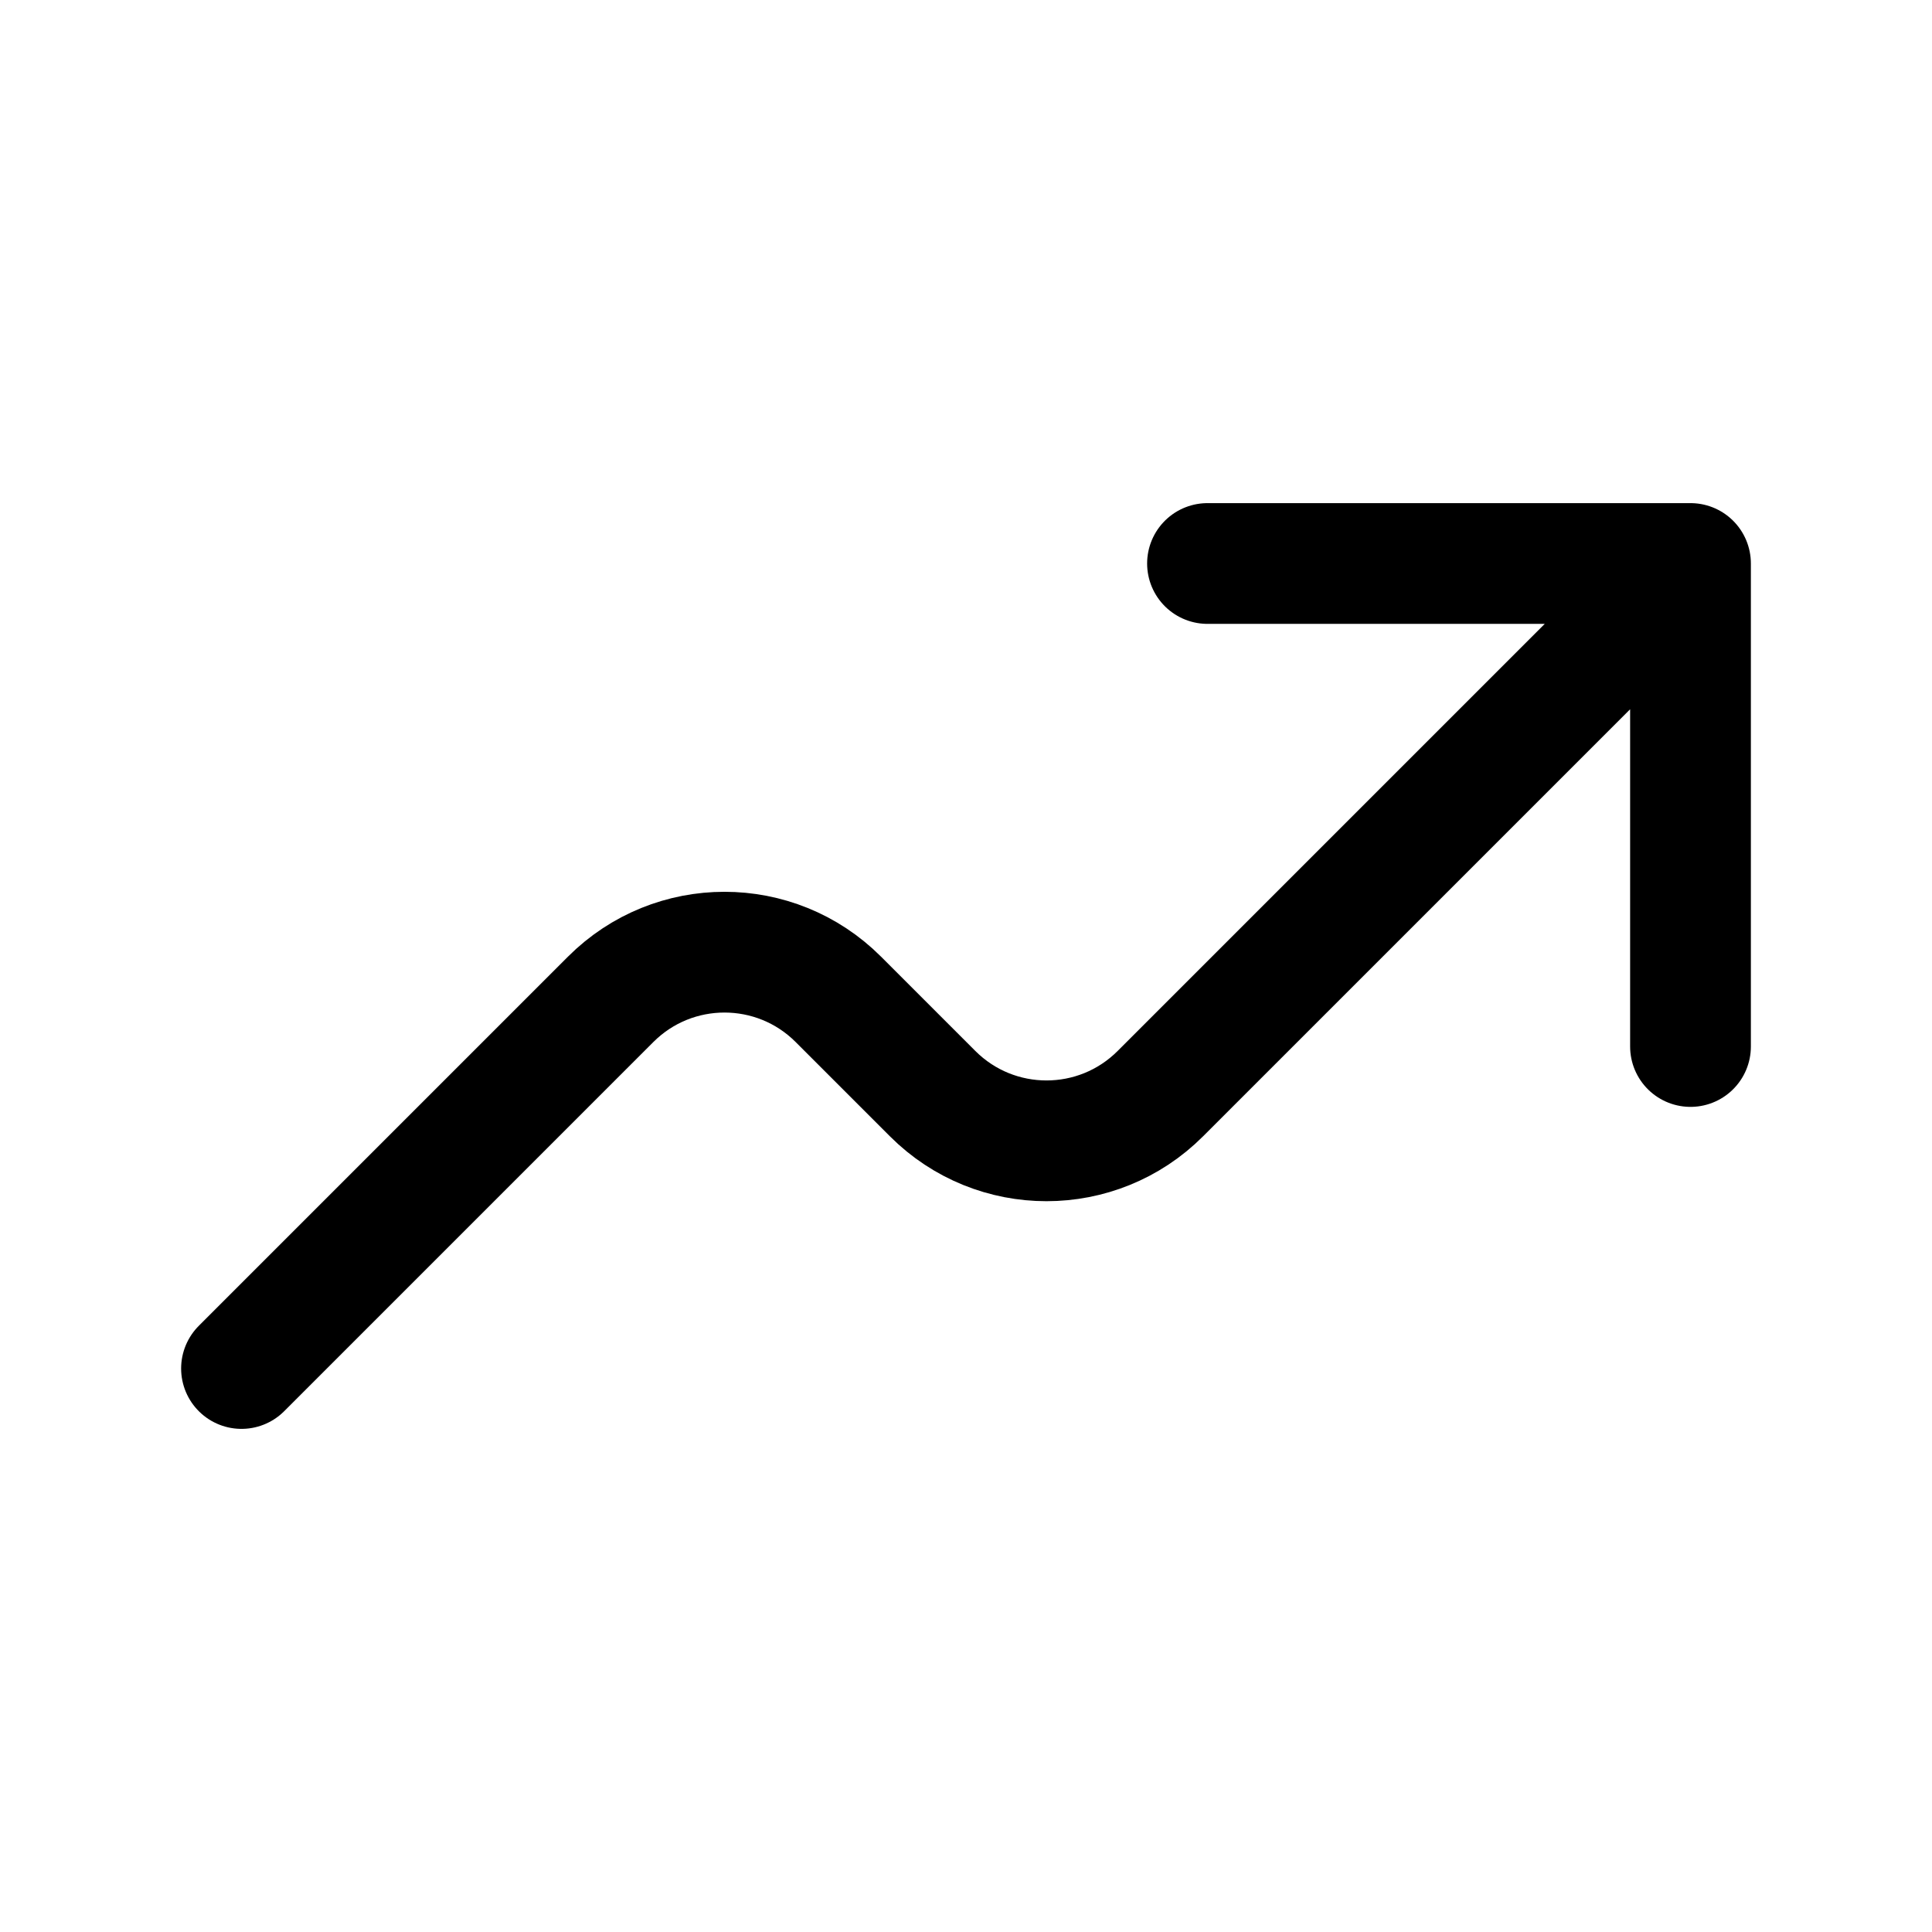
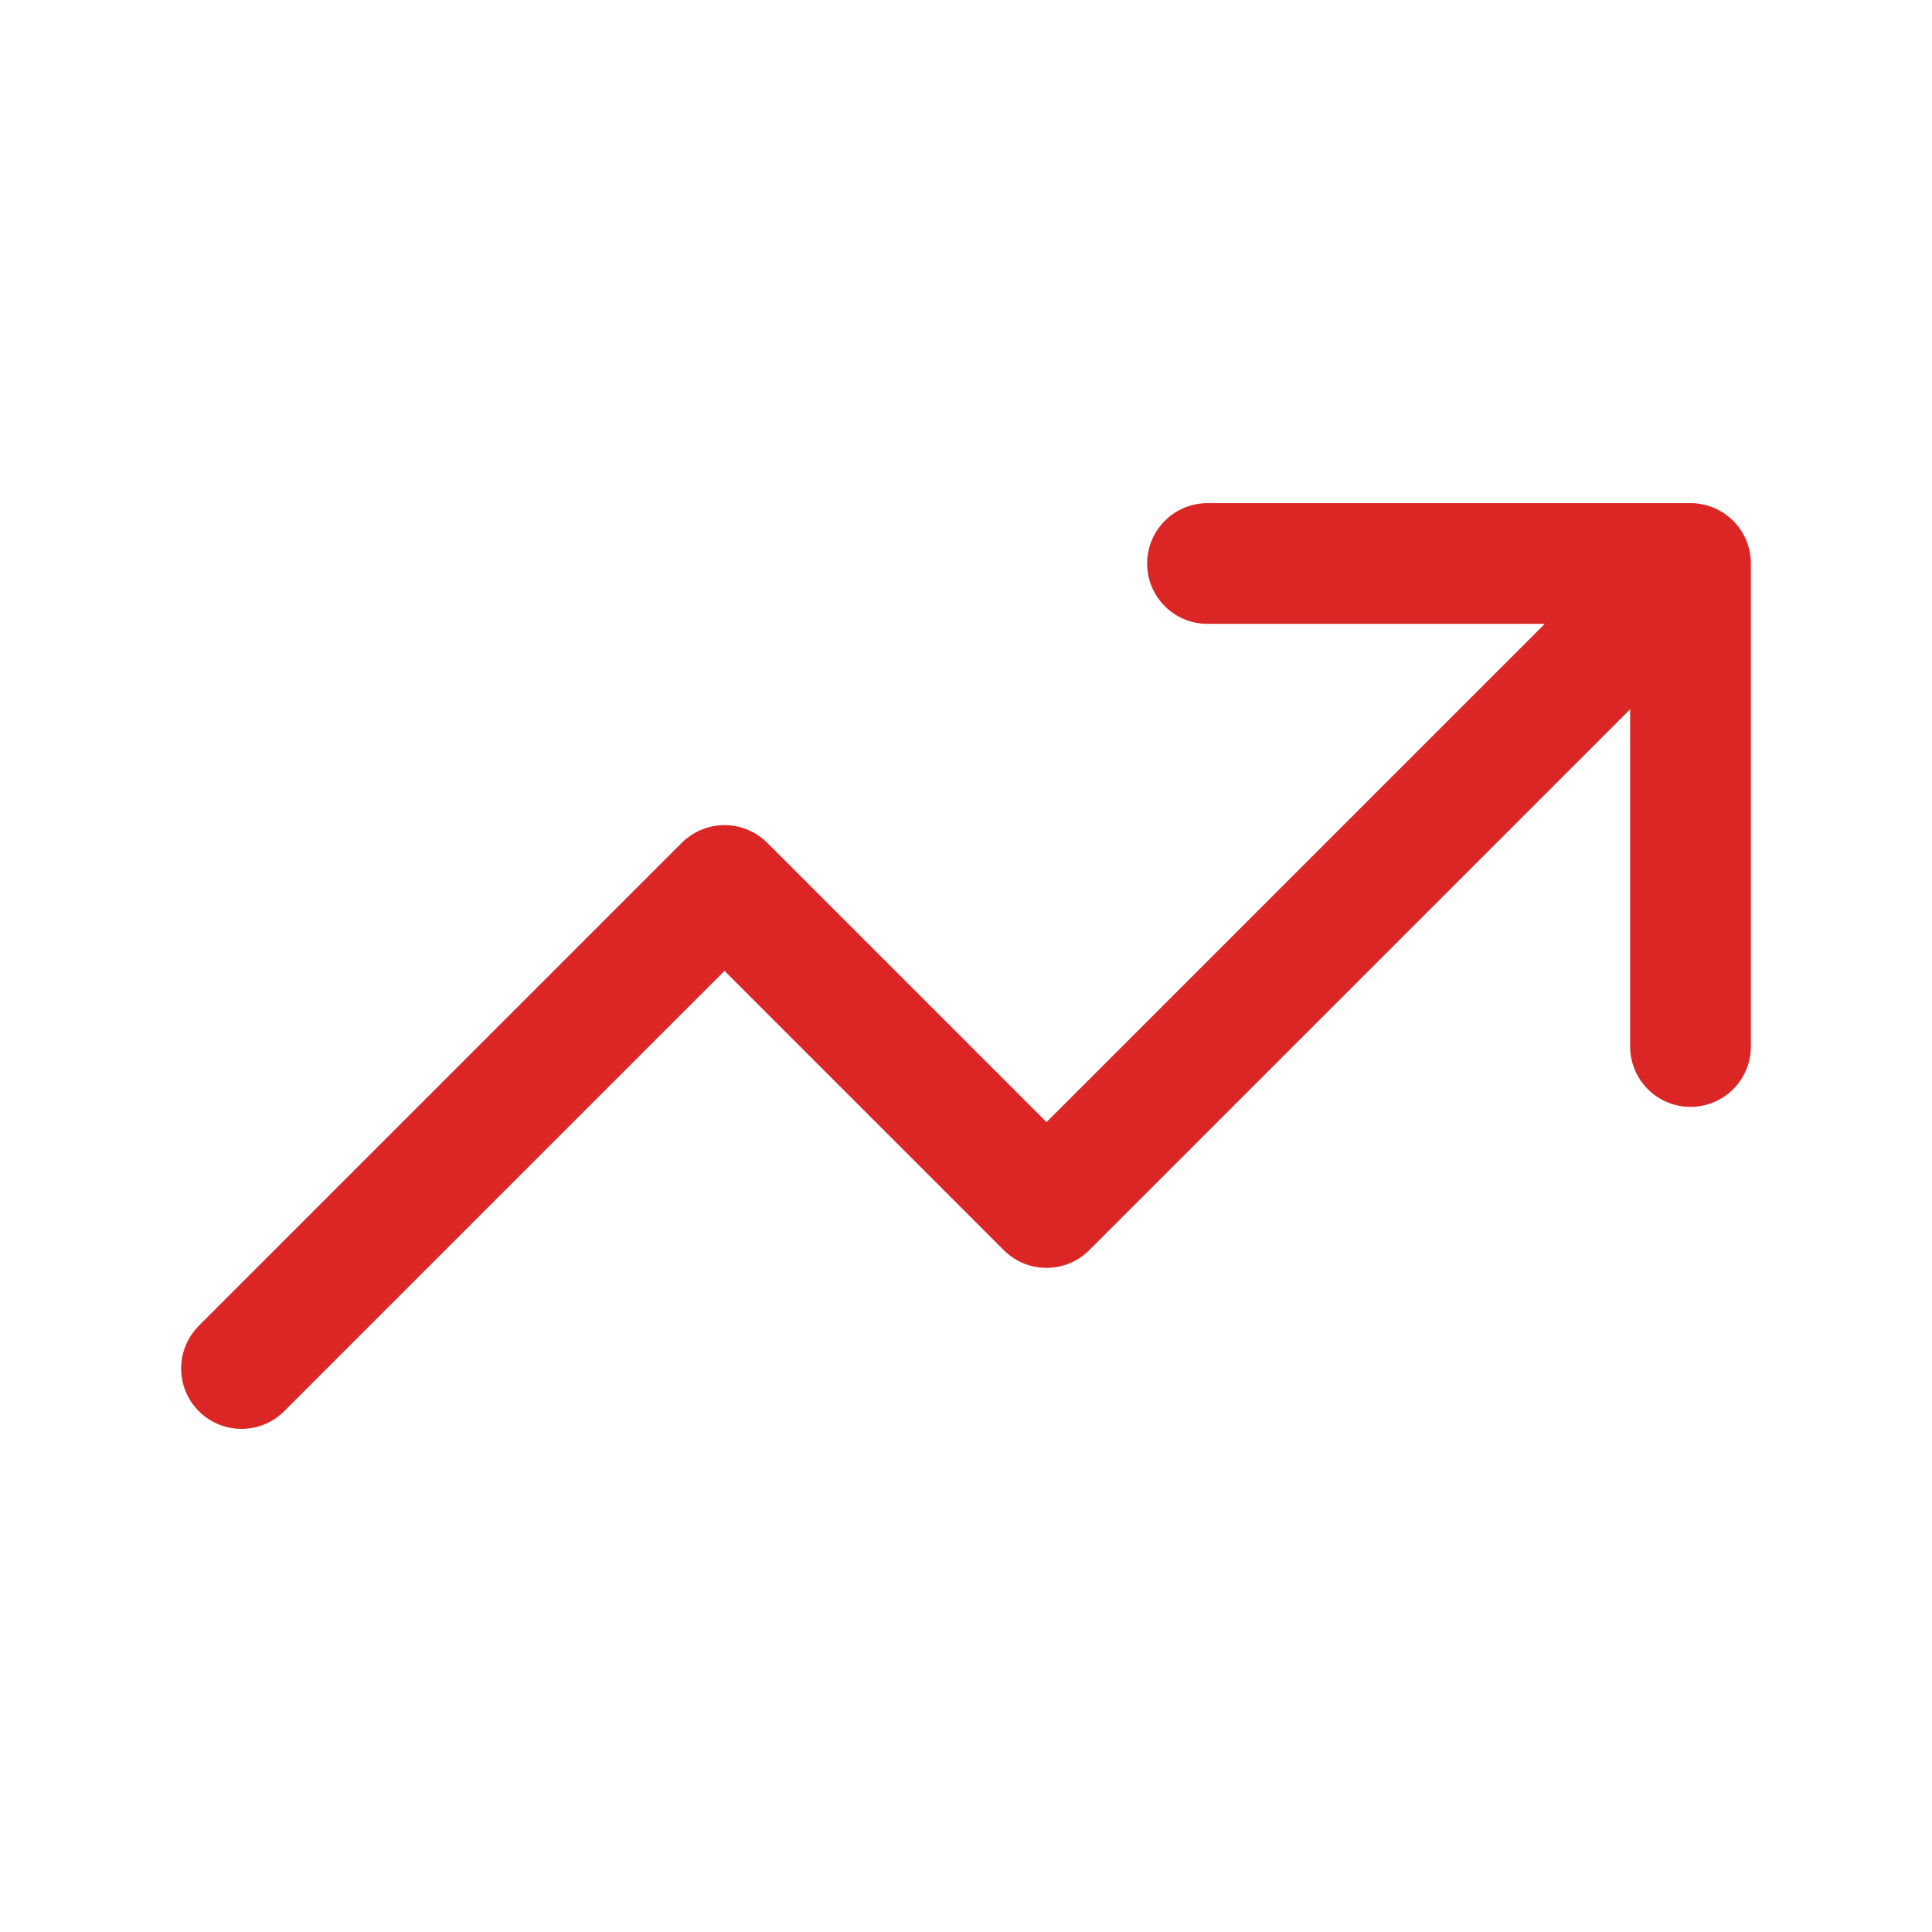
<svg xmlns="http://www.w3.org/2000/svg" width="800px" height="800px" viewBox="0 0 24 24" fill="none">
-   <path d="M21 7L14.414 13.586C13.633 14.367 12.367 14.367 11.586 13.586L10.414 12.414C9.633 11.633 8.367 11.633 7.586 12.414L3 17M21 7H15M21 7V13" stroke="#000000" stroke-width="1.5" stroke-linecap="round" stroke-linejoin="round" />
+   <path d="M21 7L13 15L9 11L3 17M21 7H15M21 7V13" stroke="#dc2626" stroke-width="1.5" stroke-linecap="round" stroke-linejoin="round" />
</svg>
